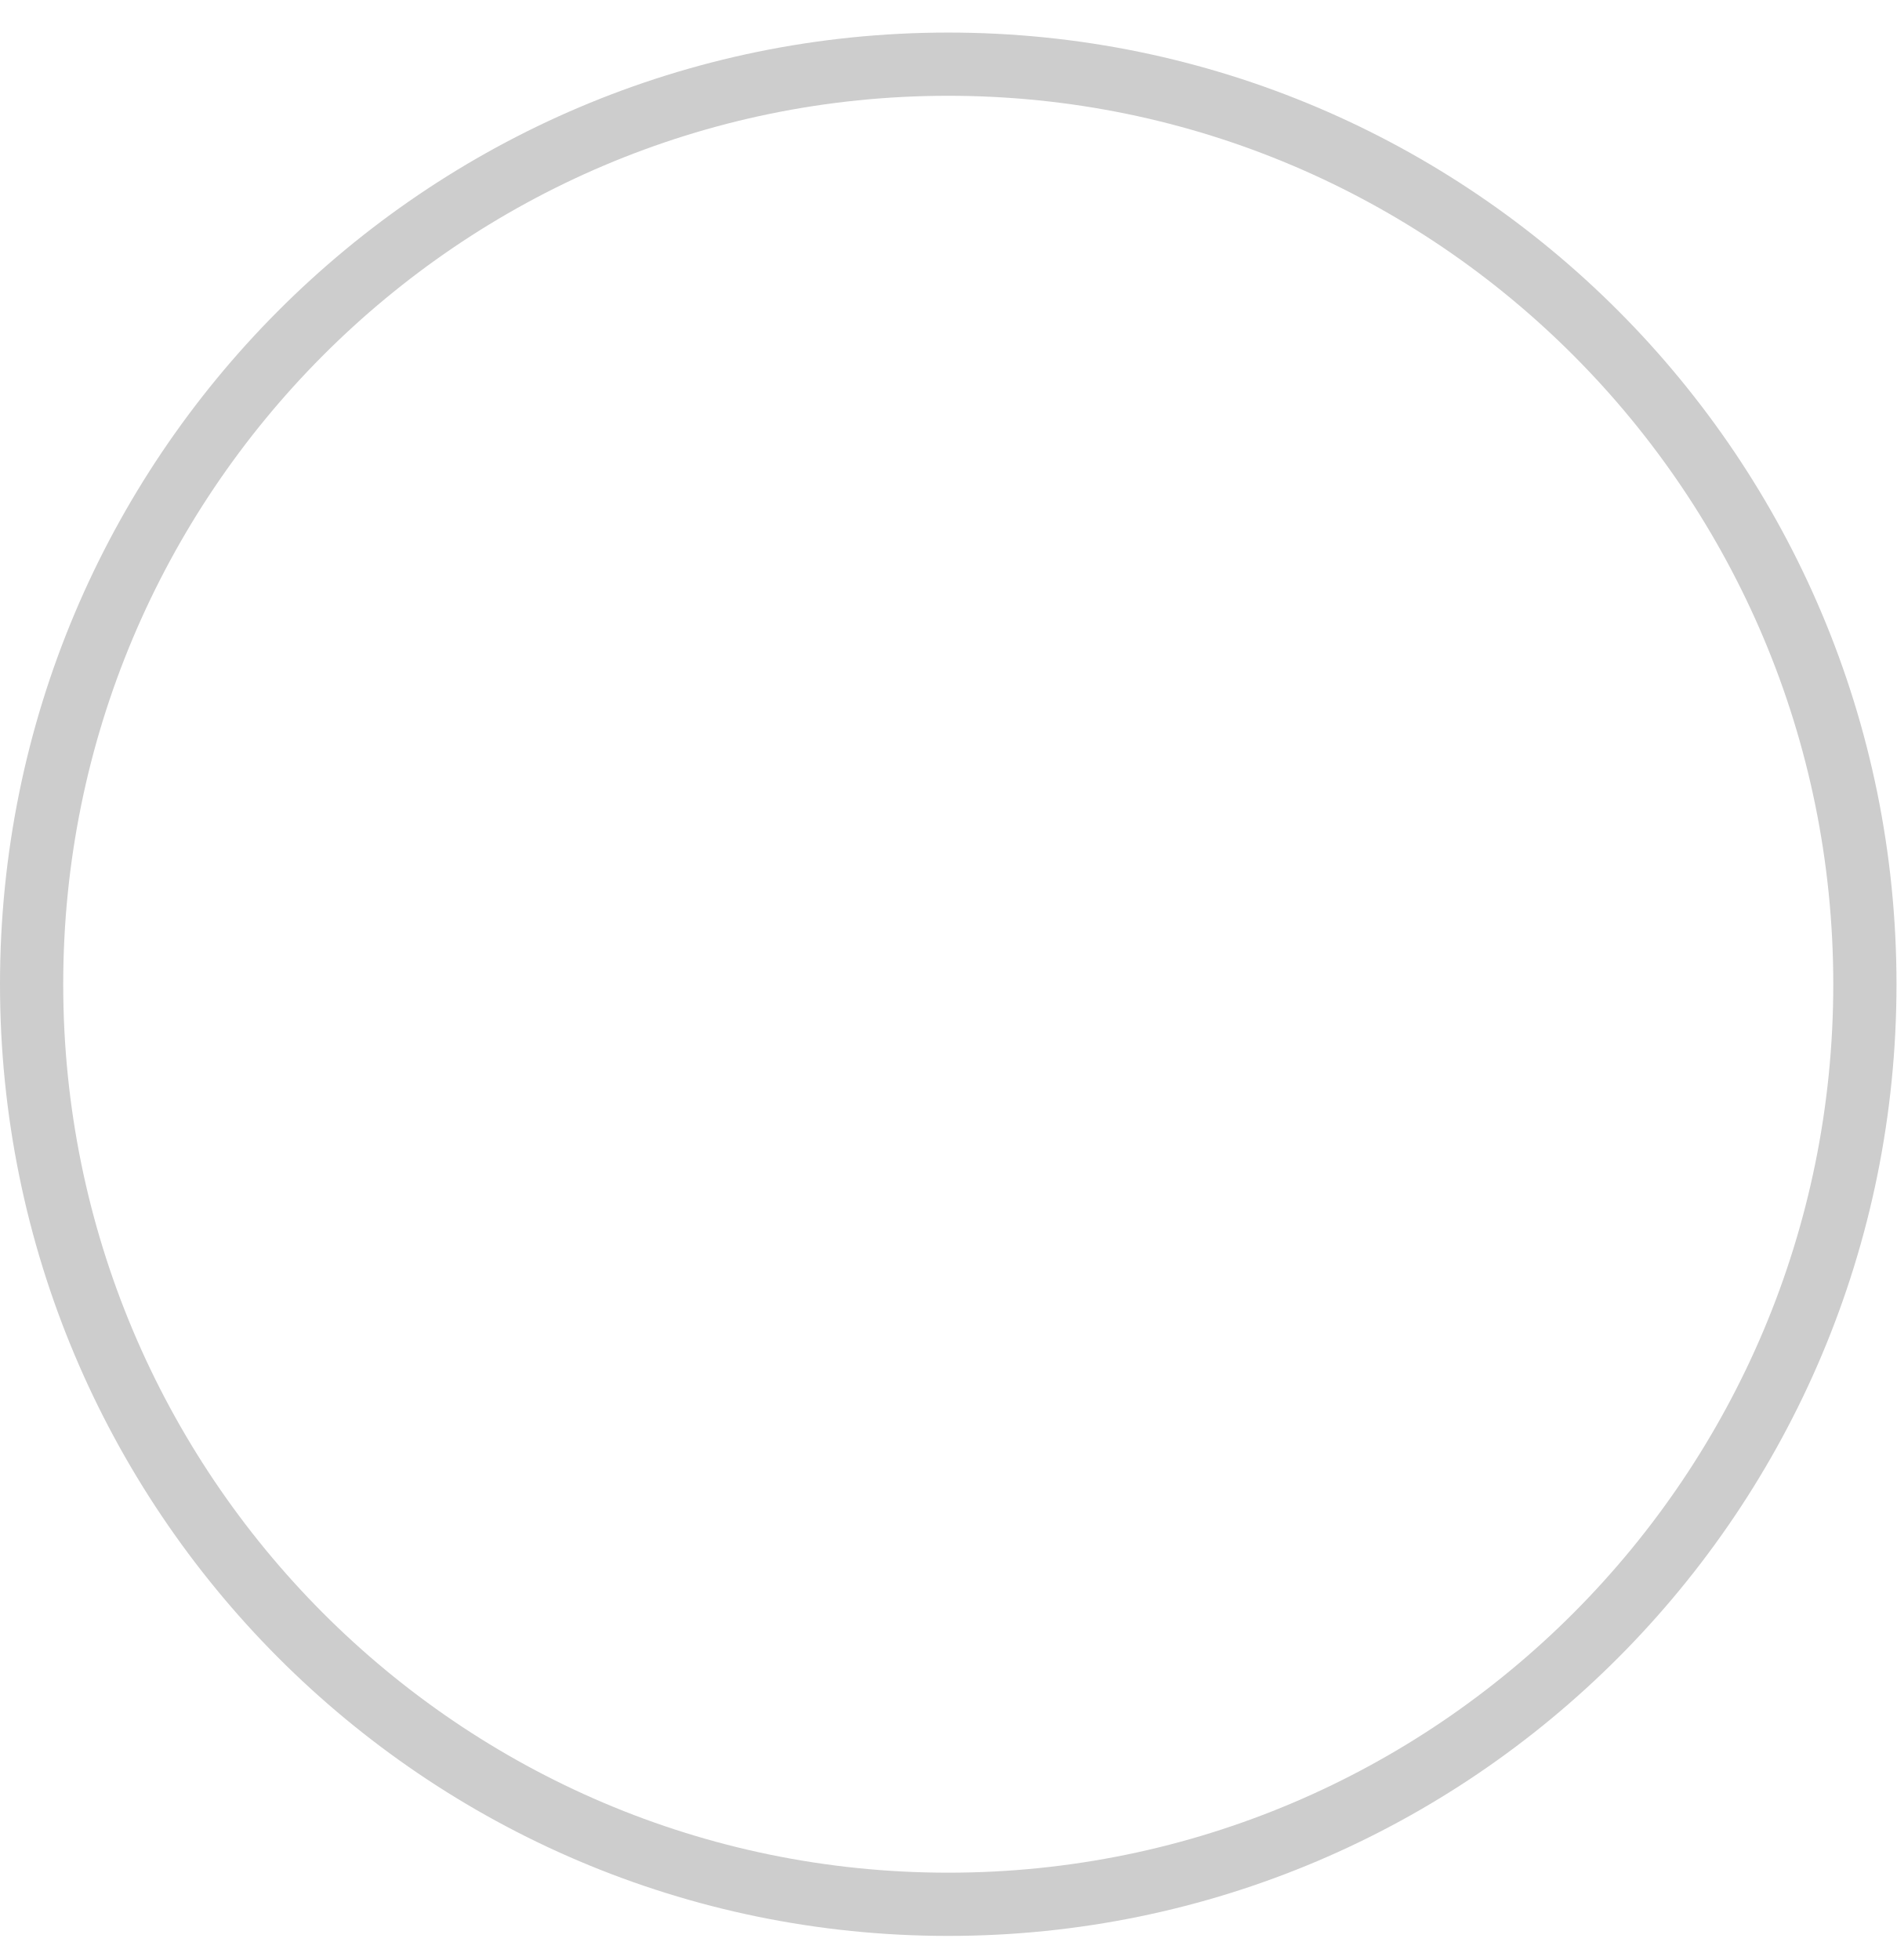
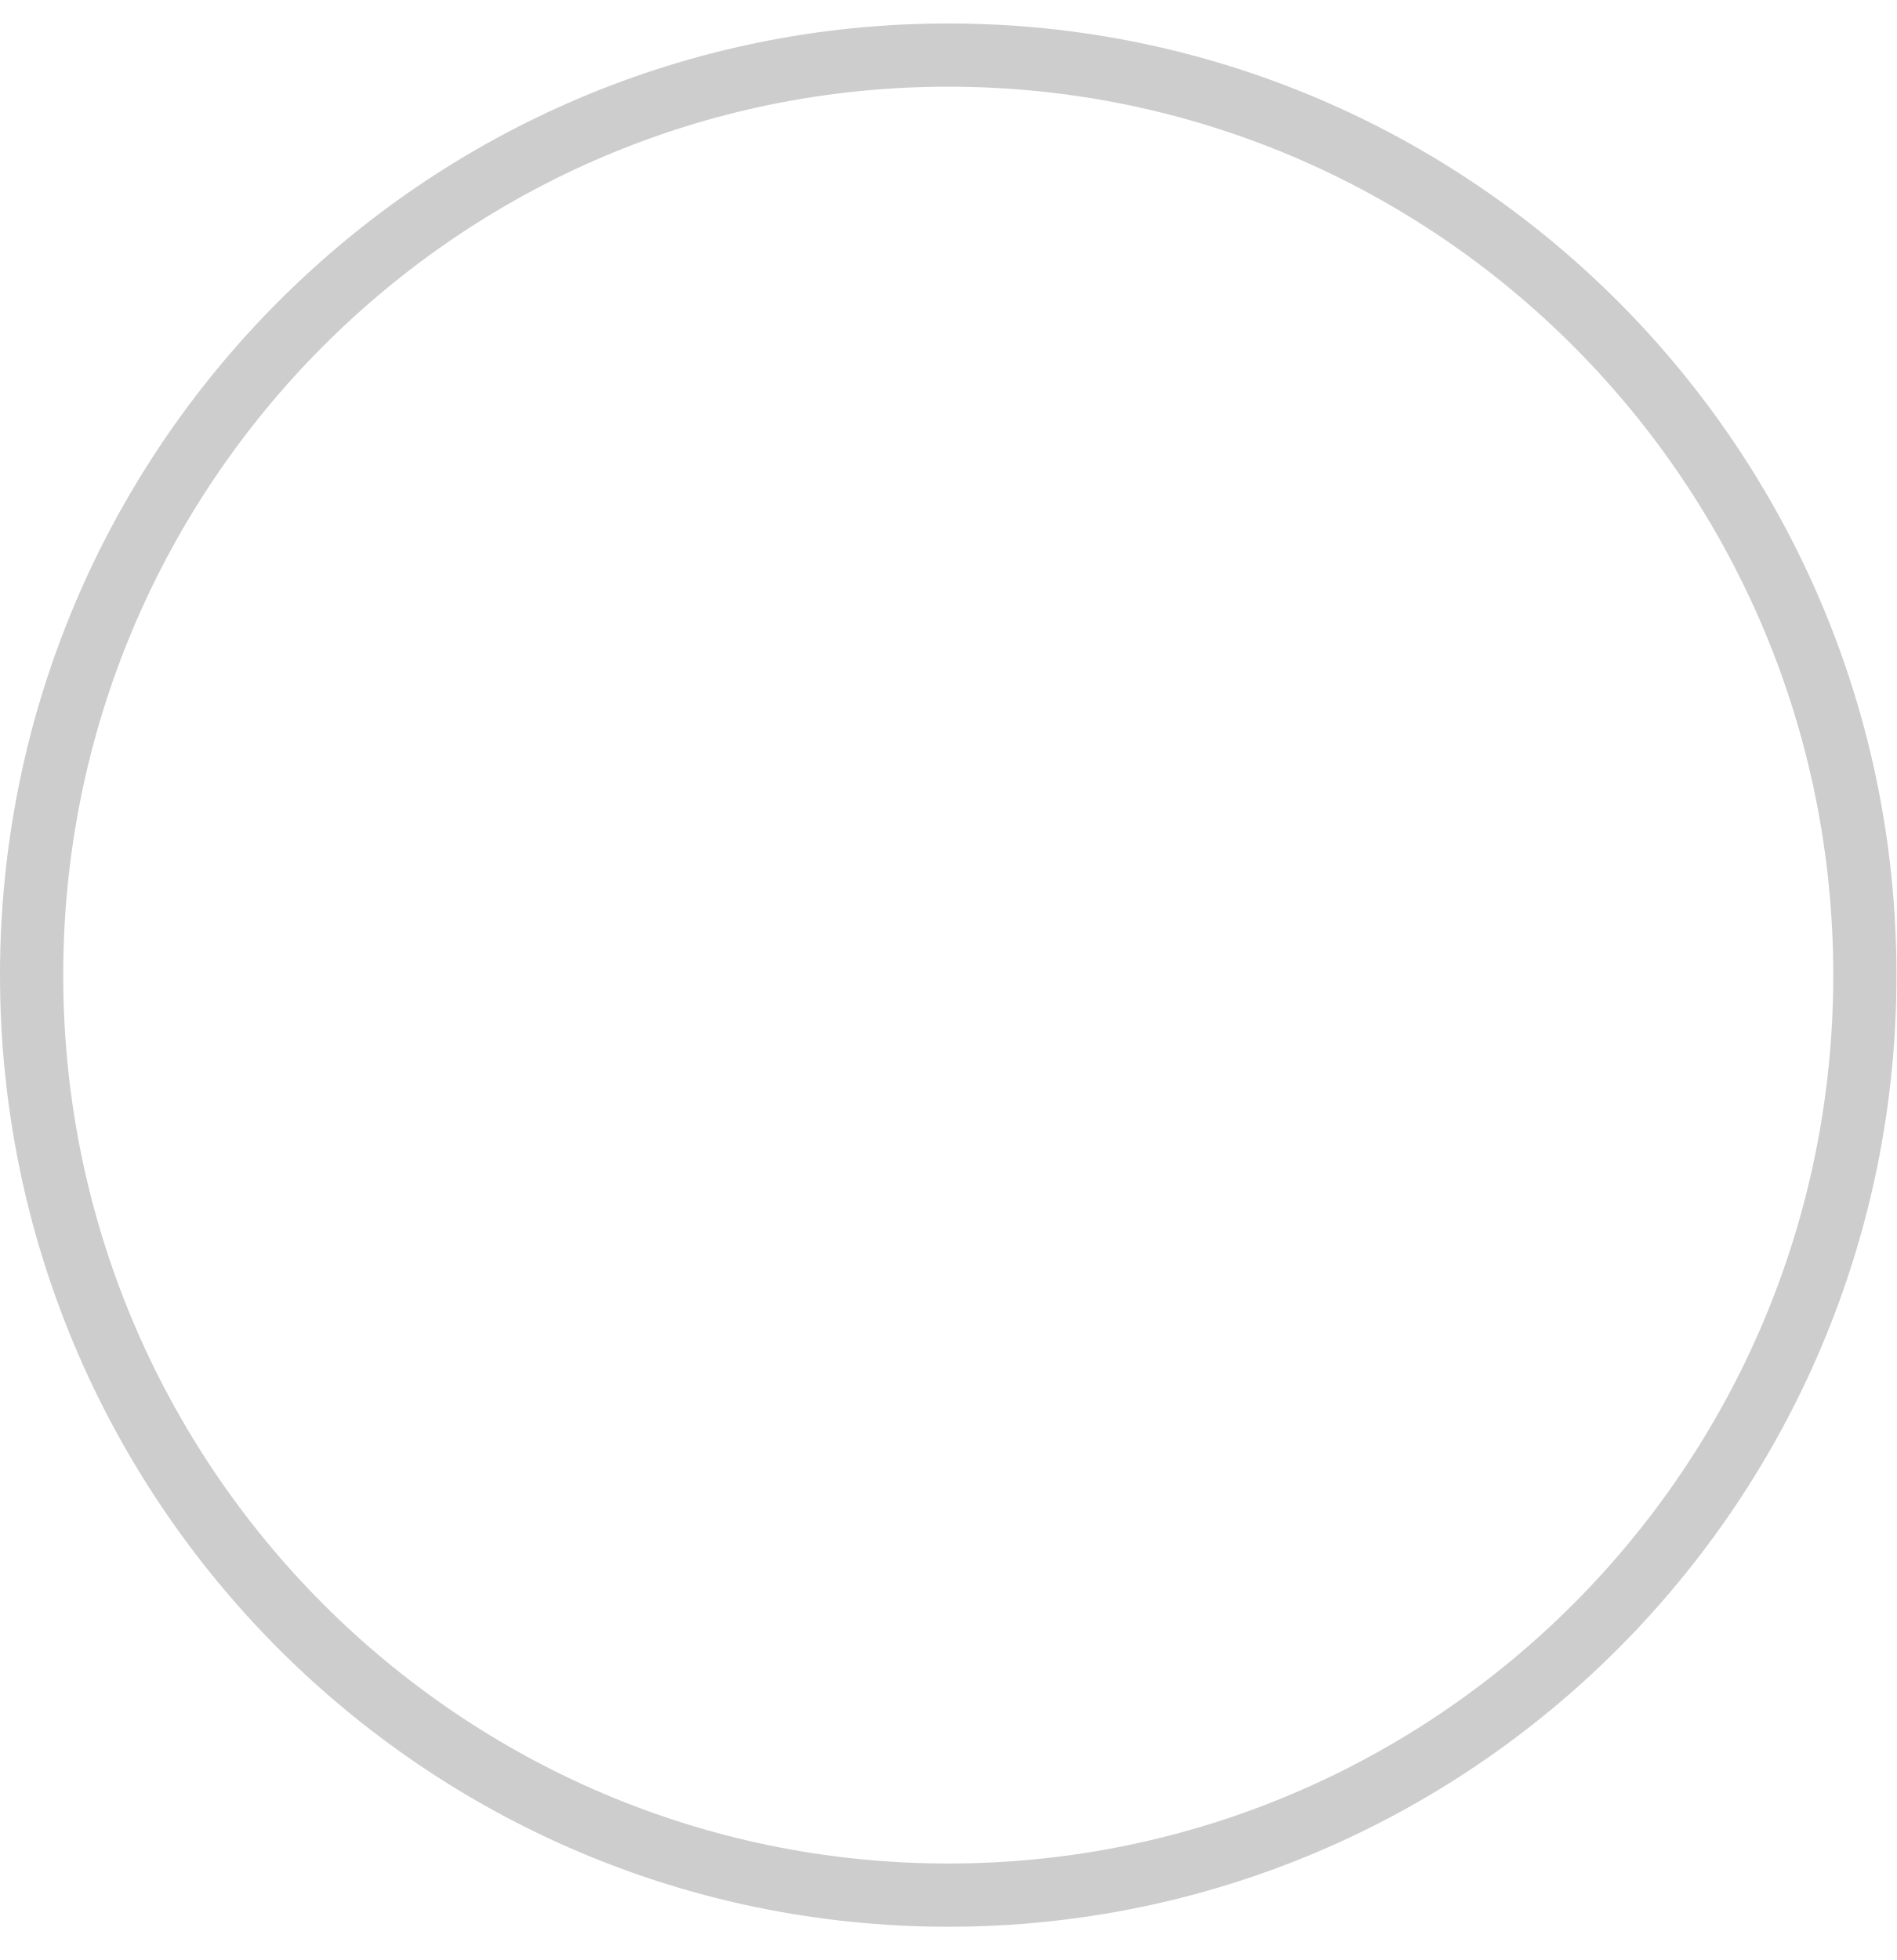
<svg xmlns="http://www.w3.org/2000/svg" width="30" height="31" viewBox="0 0 30 31" fill="none">
-   <path d="M29.5 15.567C29.5 23.605 23.006 30.119 15 30.119C6.993 30.119 0.5 23.605 0.5 15.567C0.5 7.529 6.993 1.015 15 1.015C23.006 1.015 29.5 7.529 29.5 15.567Z" stroke="#CDCDCD" />
+   <path d="M29.5 15.422C29.5 23.461 23.006 29.974 15 29.974C6.993 29.974 0.5 23.461 0.5 15.422C0.5 7.384 6.993 0.871 15 0.871C23.006 0.871 29.5 7.384 29.5 15.422Z" stroke="#CDCDCD" />
</svg>
